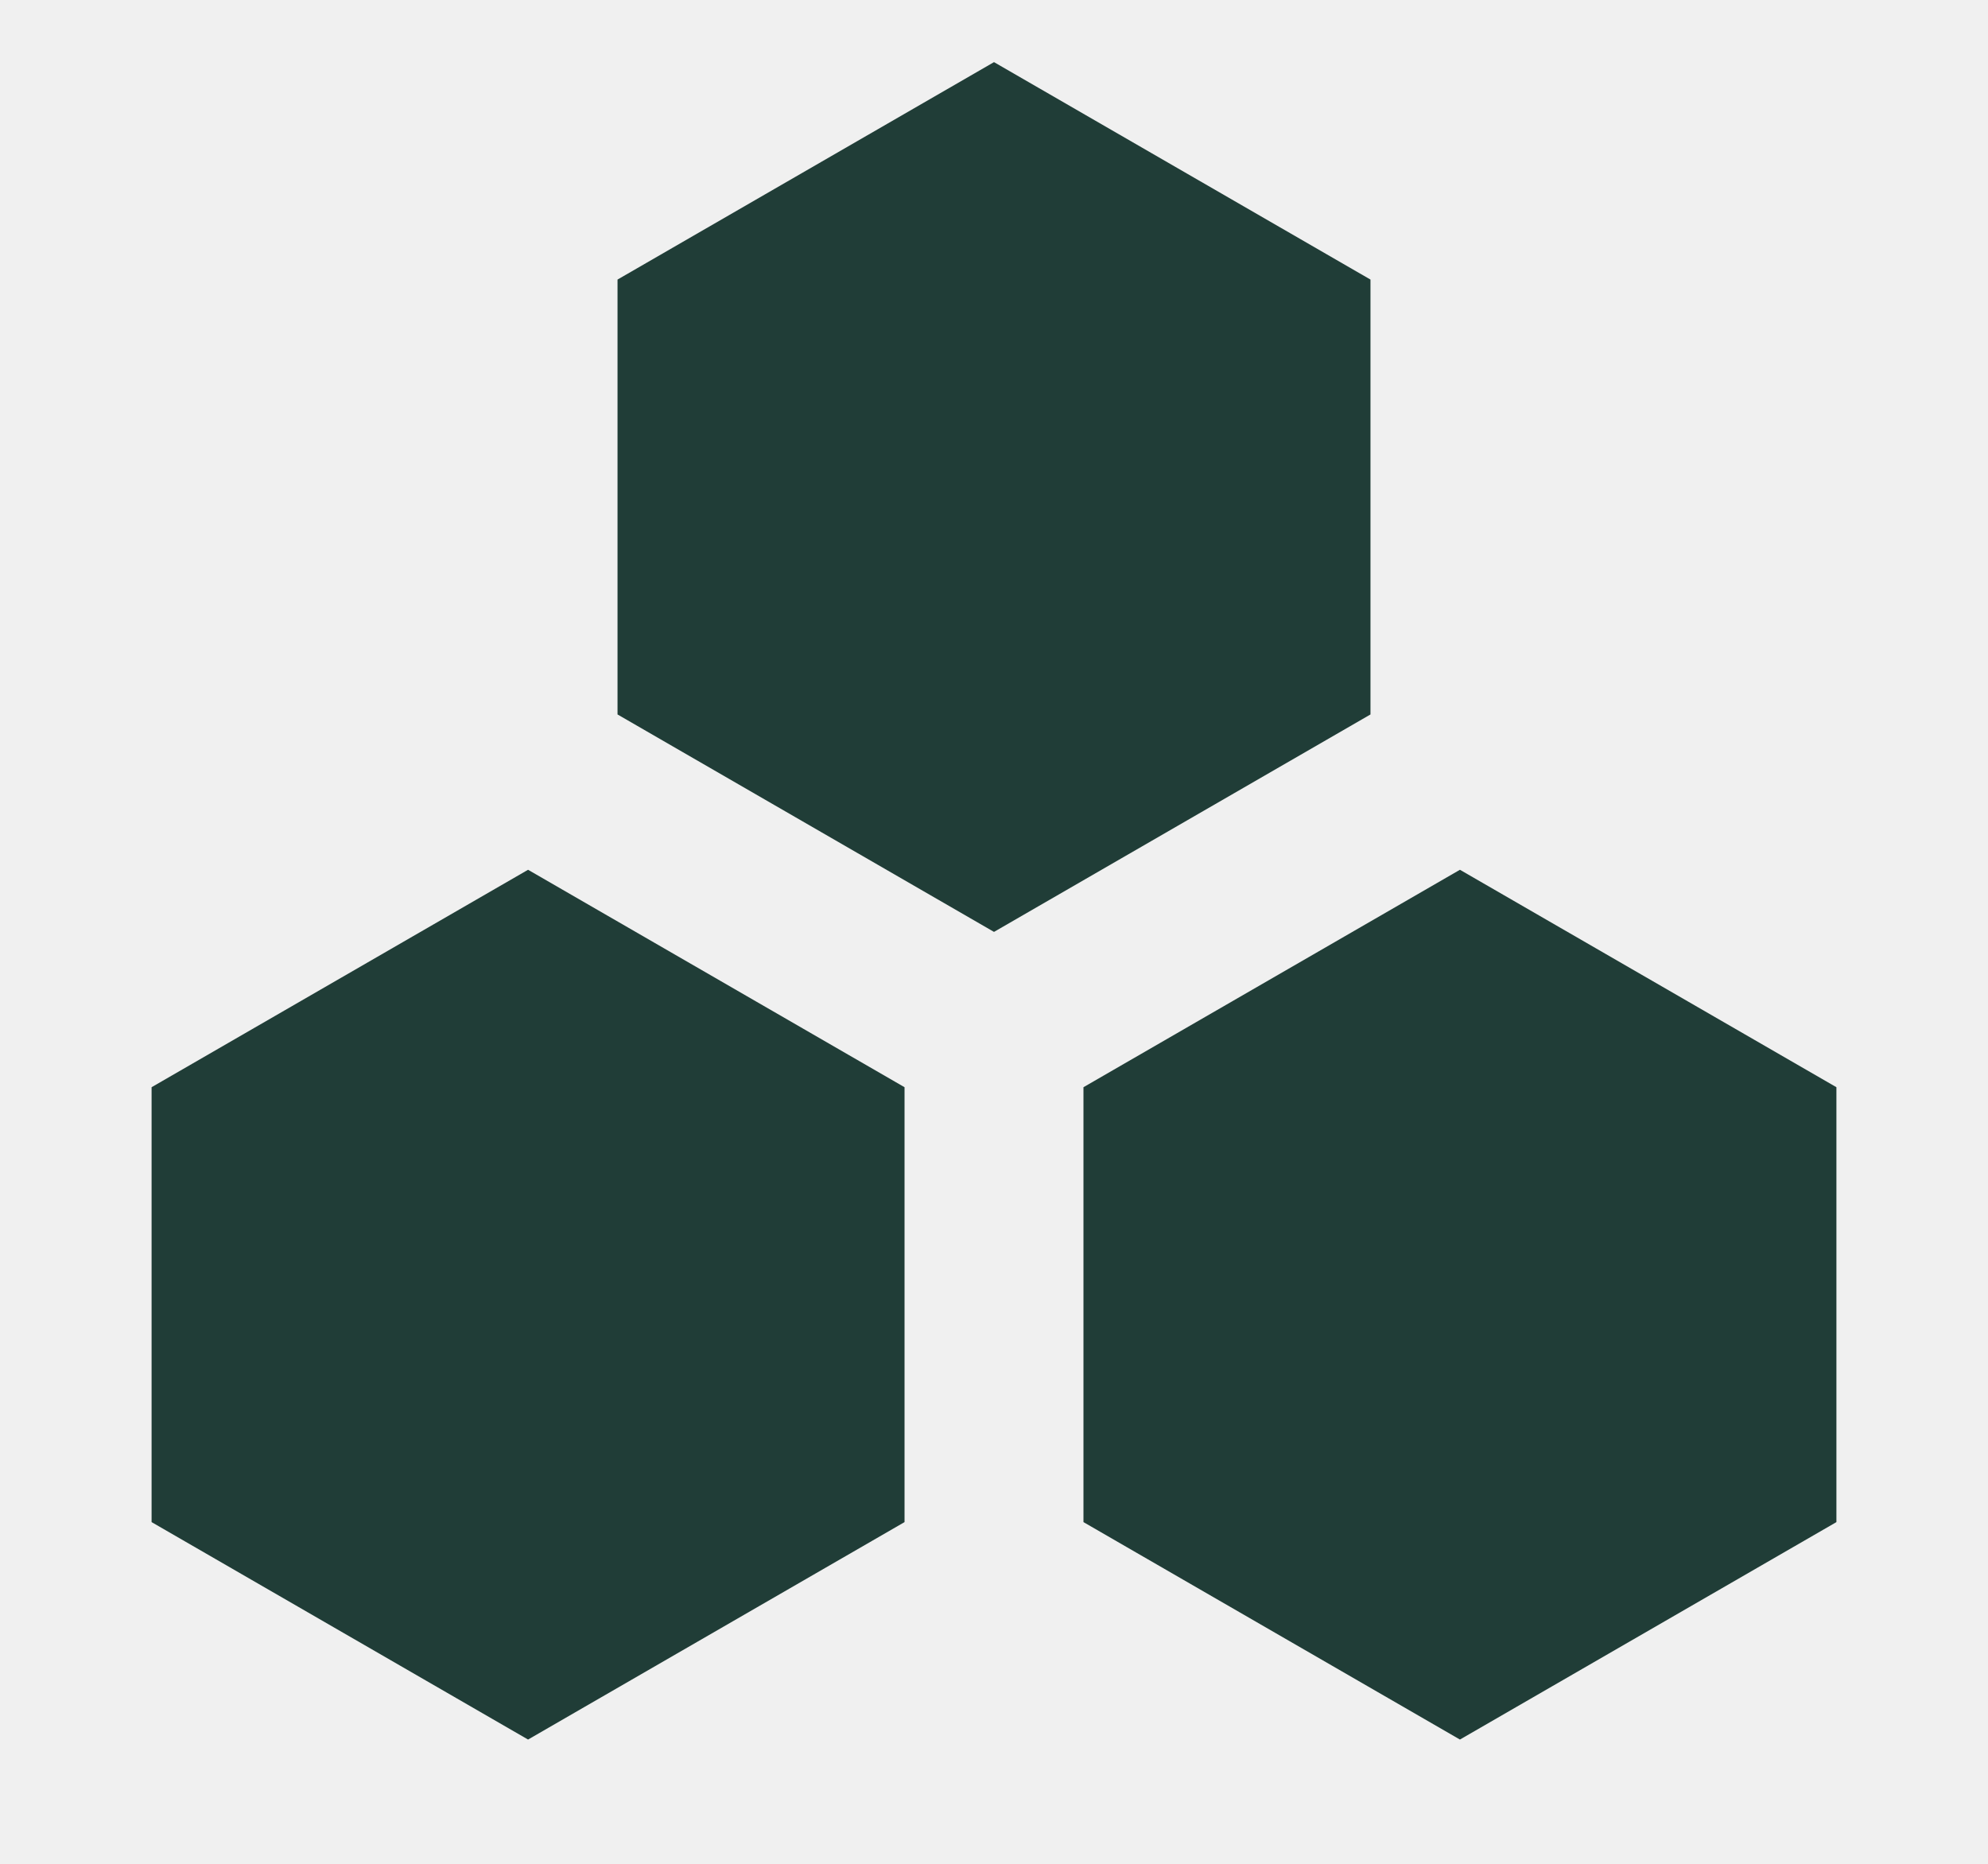
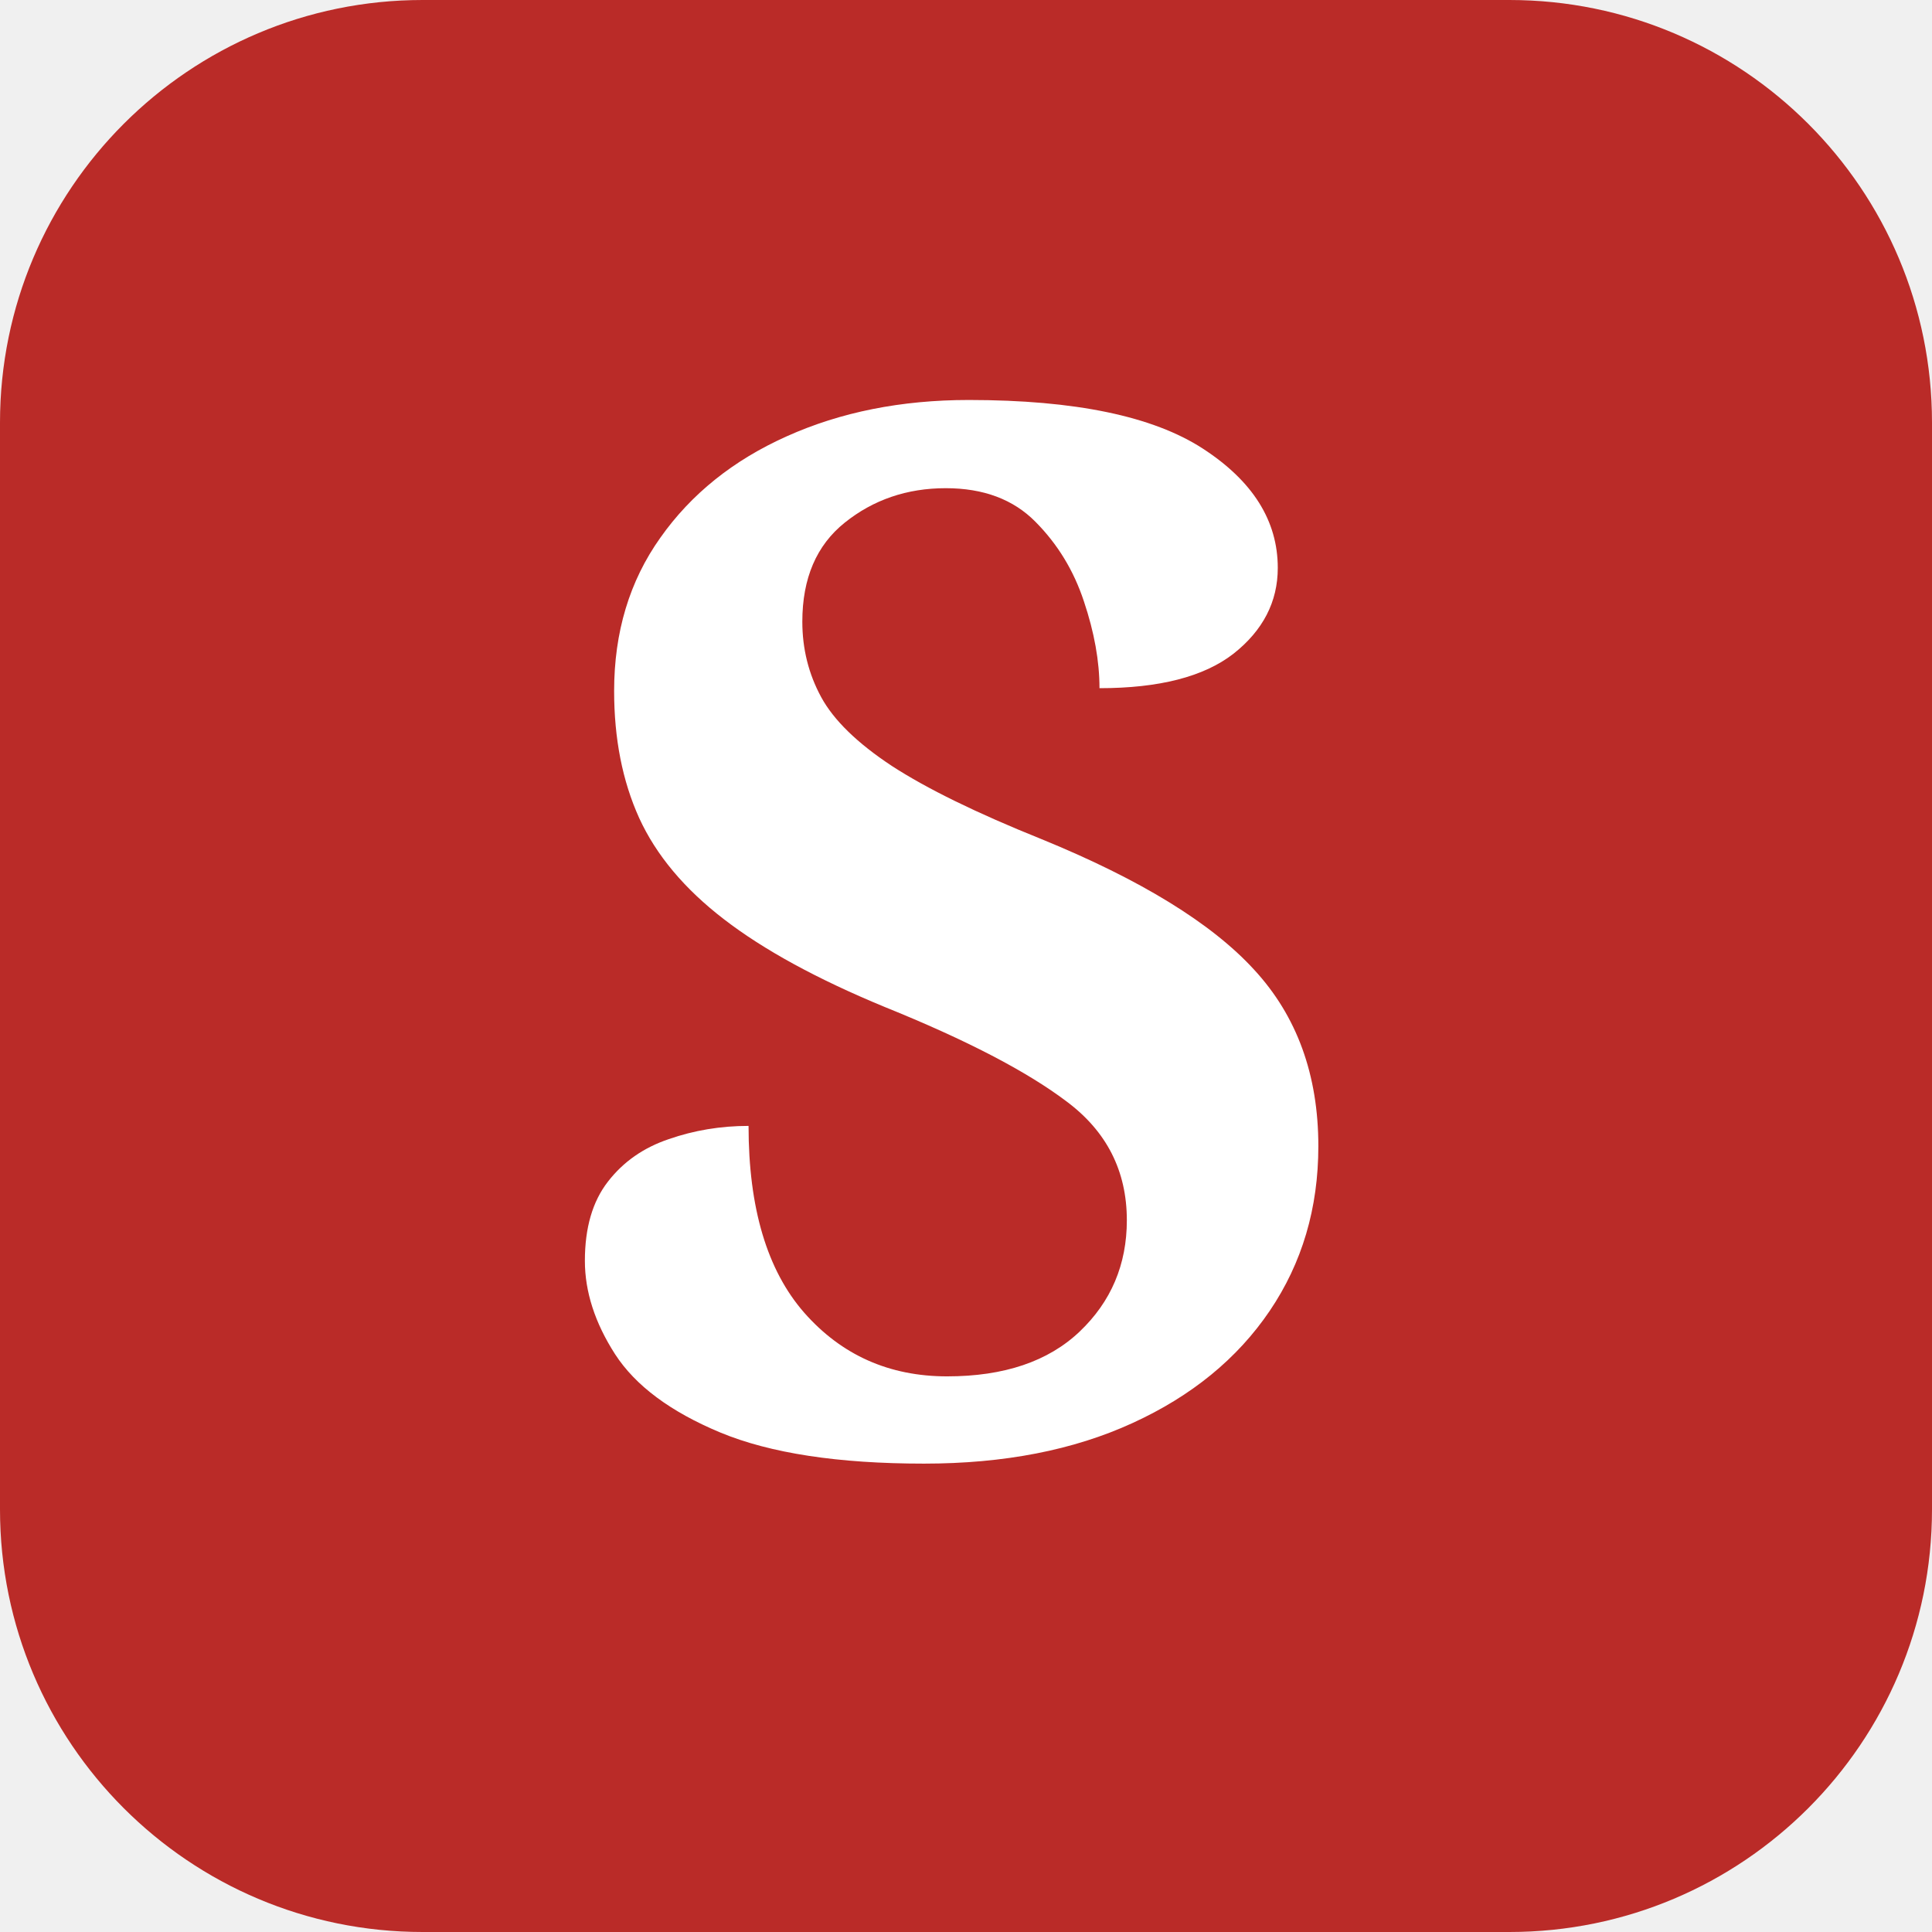
- <svg xmlns="http://www.w3.org/2000/svg" viewBox="0 0 64 60">
-   <g fill="#203d37">
-     <polygon points="32.00,2.00 44.12,9.00 44.12,23.00 32.00,30.00 19.88,23.00 19.88,9.00" />
-     <polygon points="17.00,28.00 29.12,35.00 29.12,49.00 17.00,56.00 4.88,49.00 4.88,35.00" />
-     <polygon points="47.00,28.00 59.12,35.00 59.12,49.00 47.00,56.00 34.88,49.00 34.88,35.00" />
-   </g>
+ <svg xmlns="http://www.w3.org/2000/svg" viewBox="0 0 64 64">
+   <rect width="64" height="64" rx="14" fill="#ba2b28" />
+   <text x="32" y="48" text-anchor="middle" fill="white" font-family="Georgia,serif" font-size="48" font-weight="700">S</text>
</svg>
